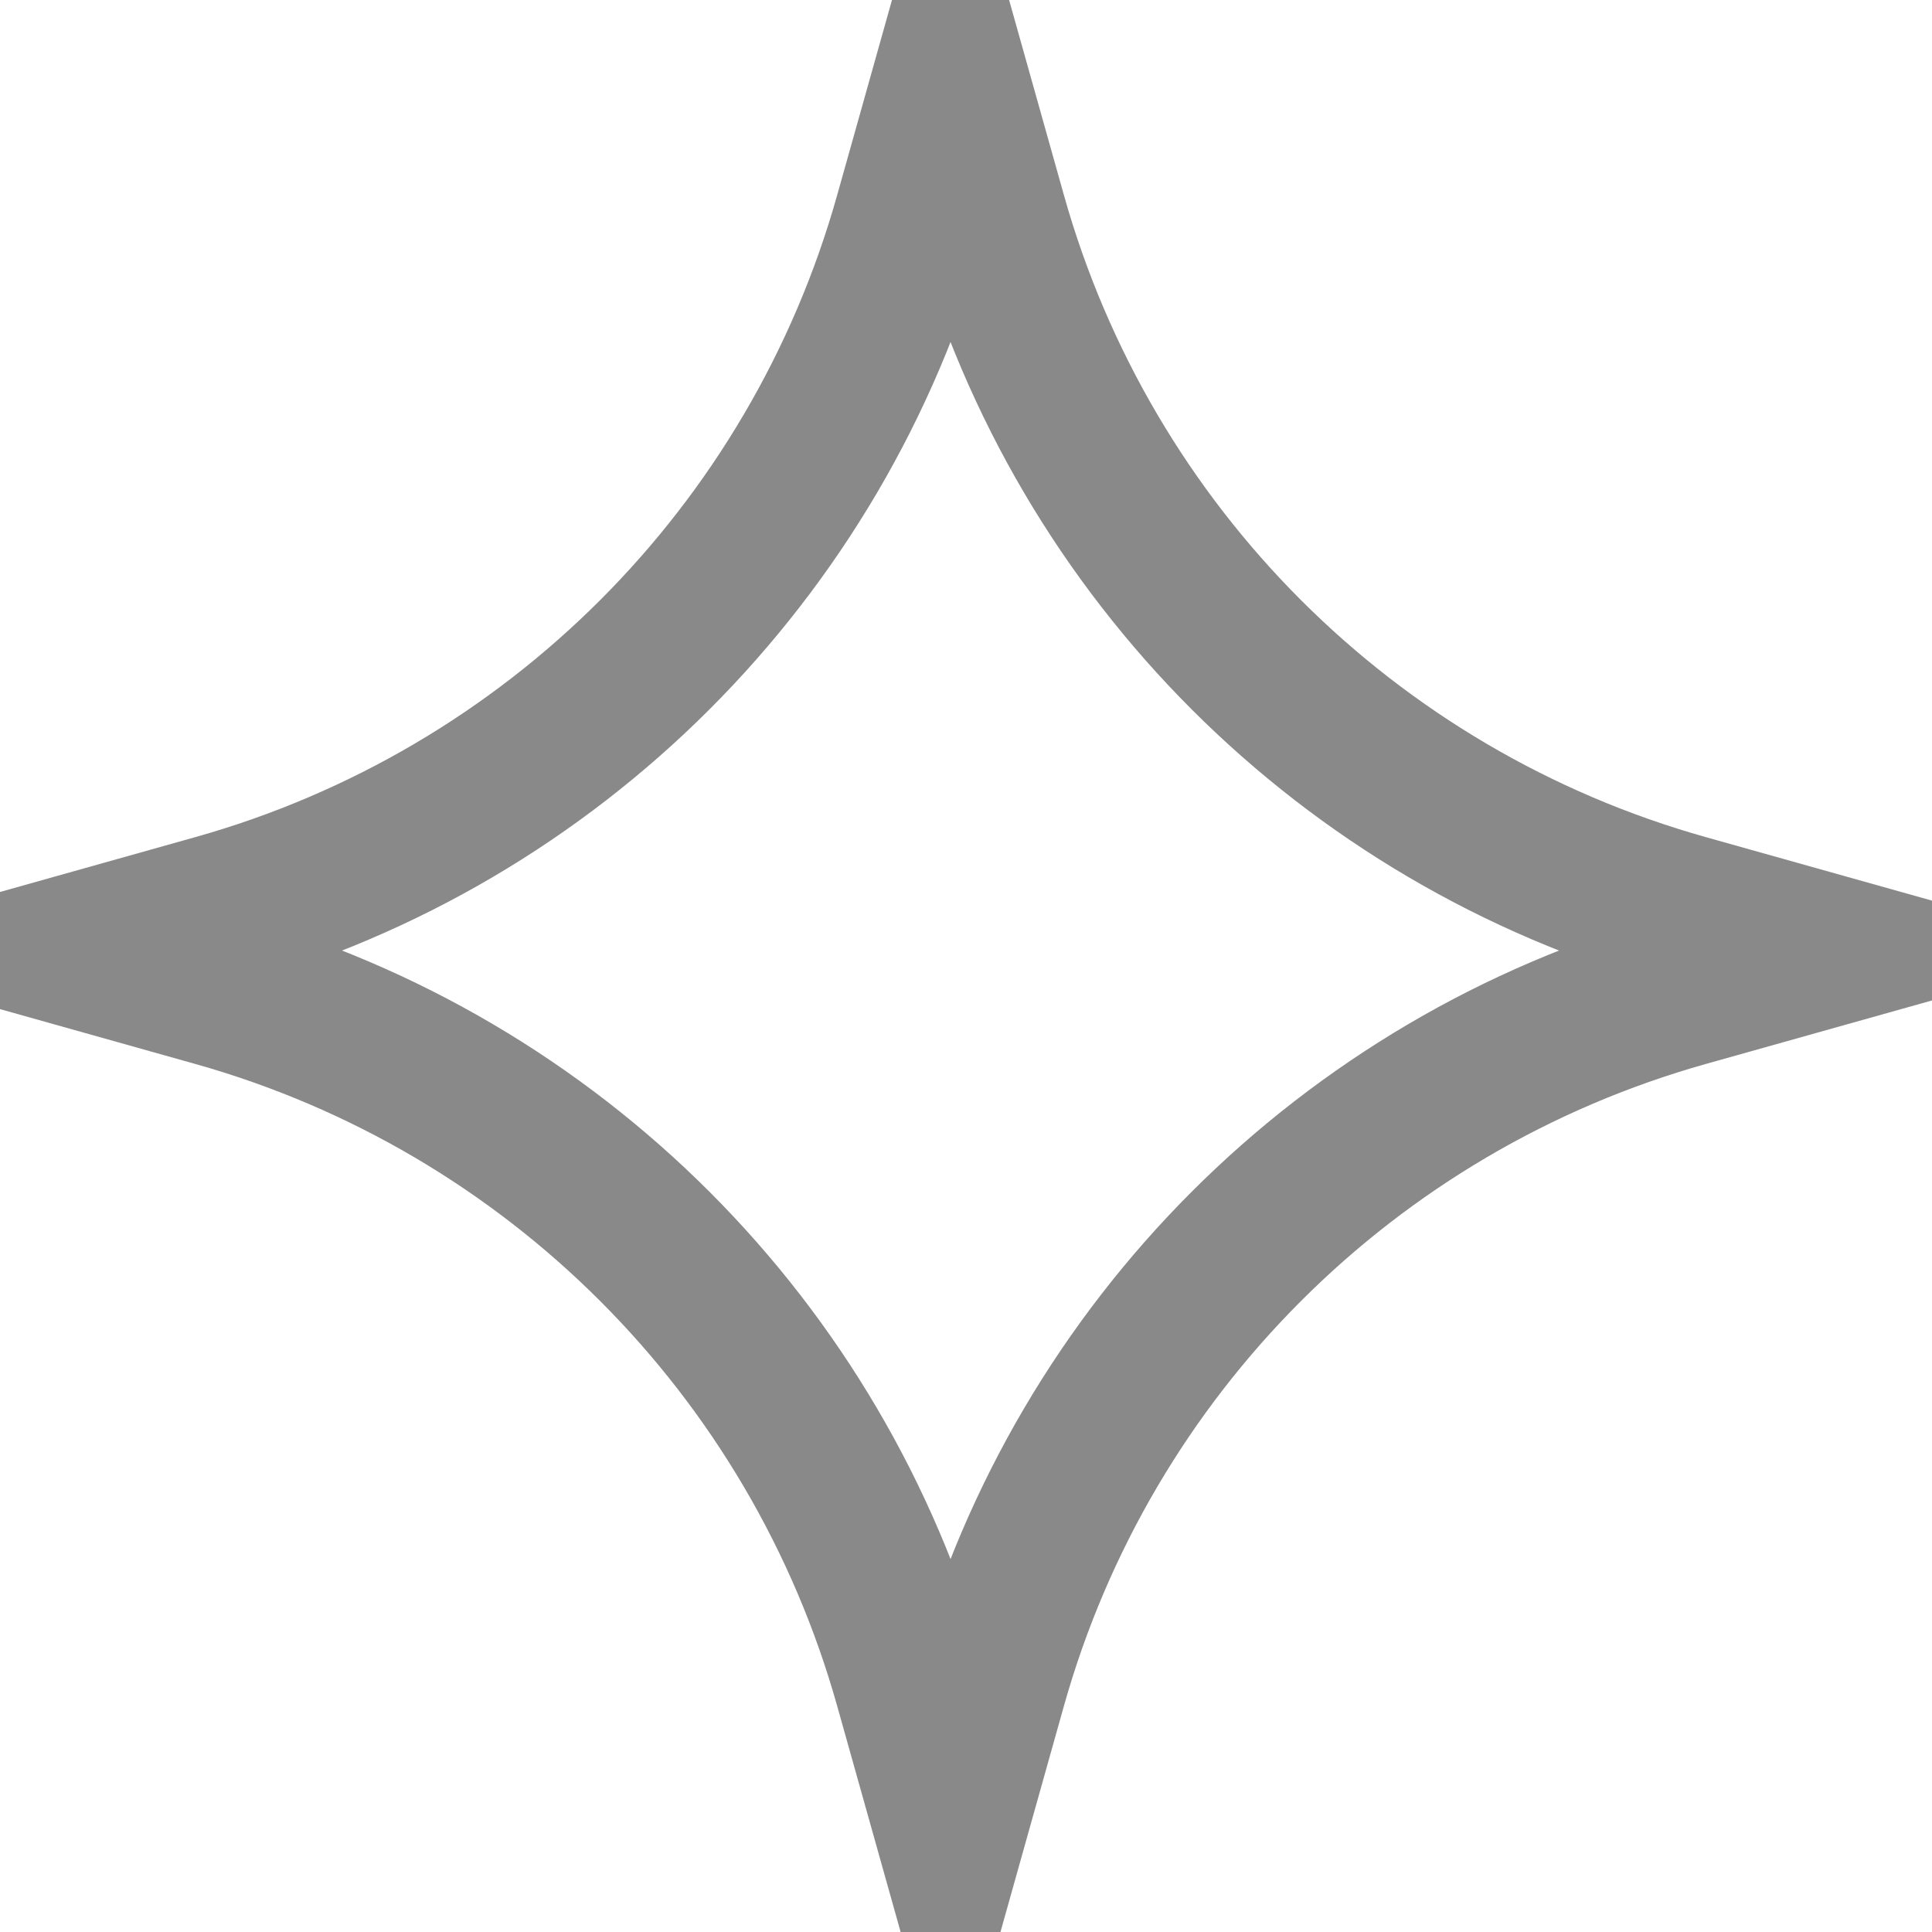
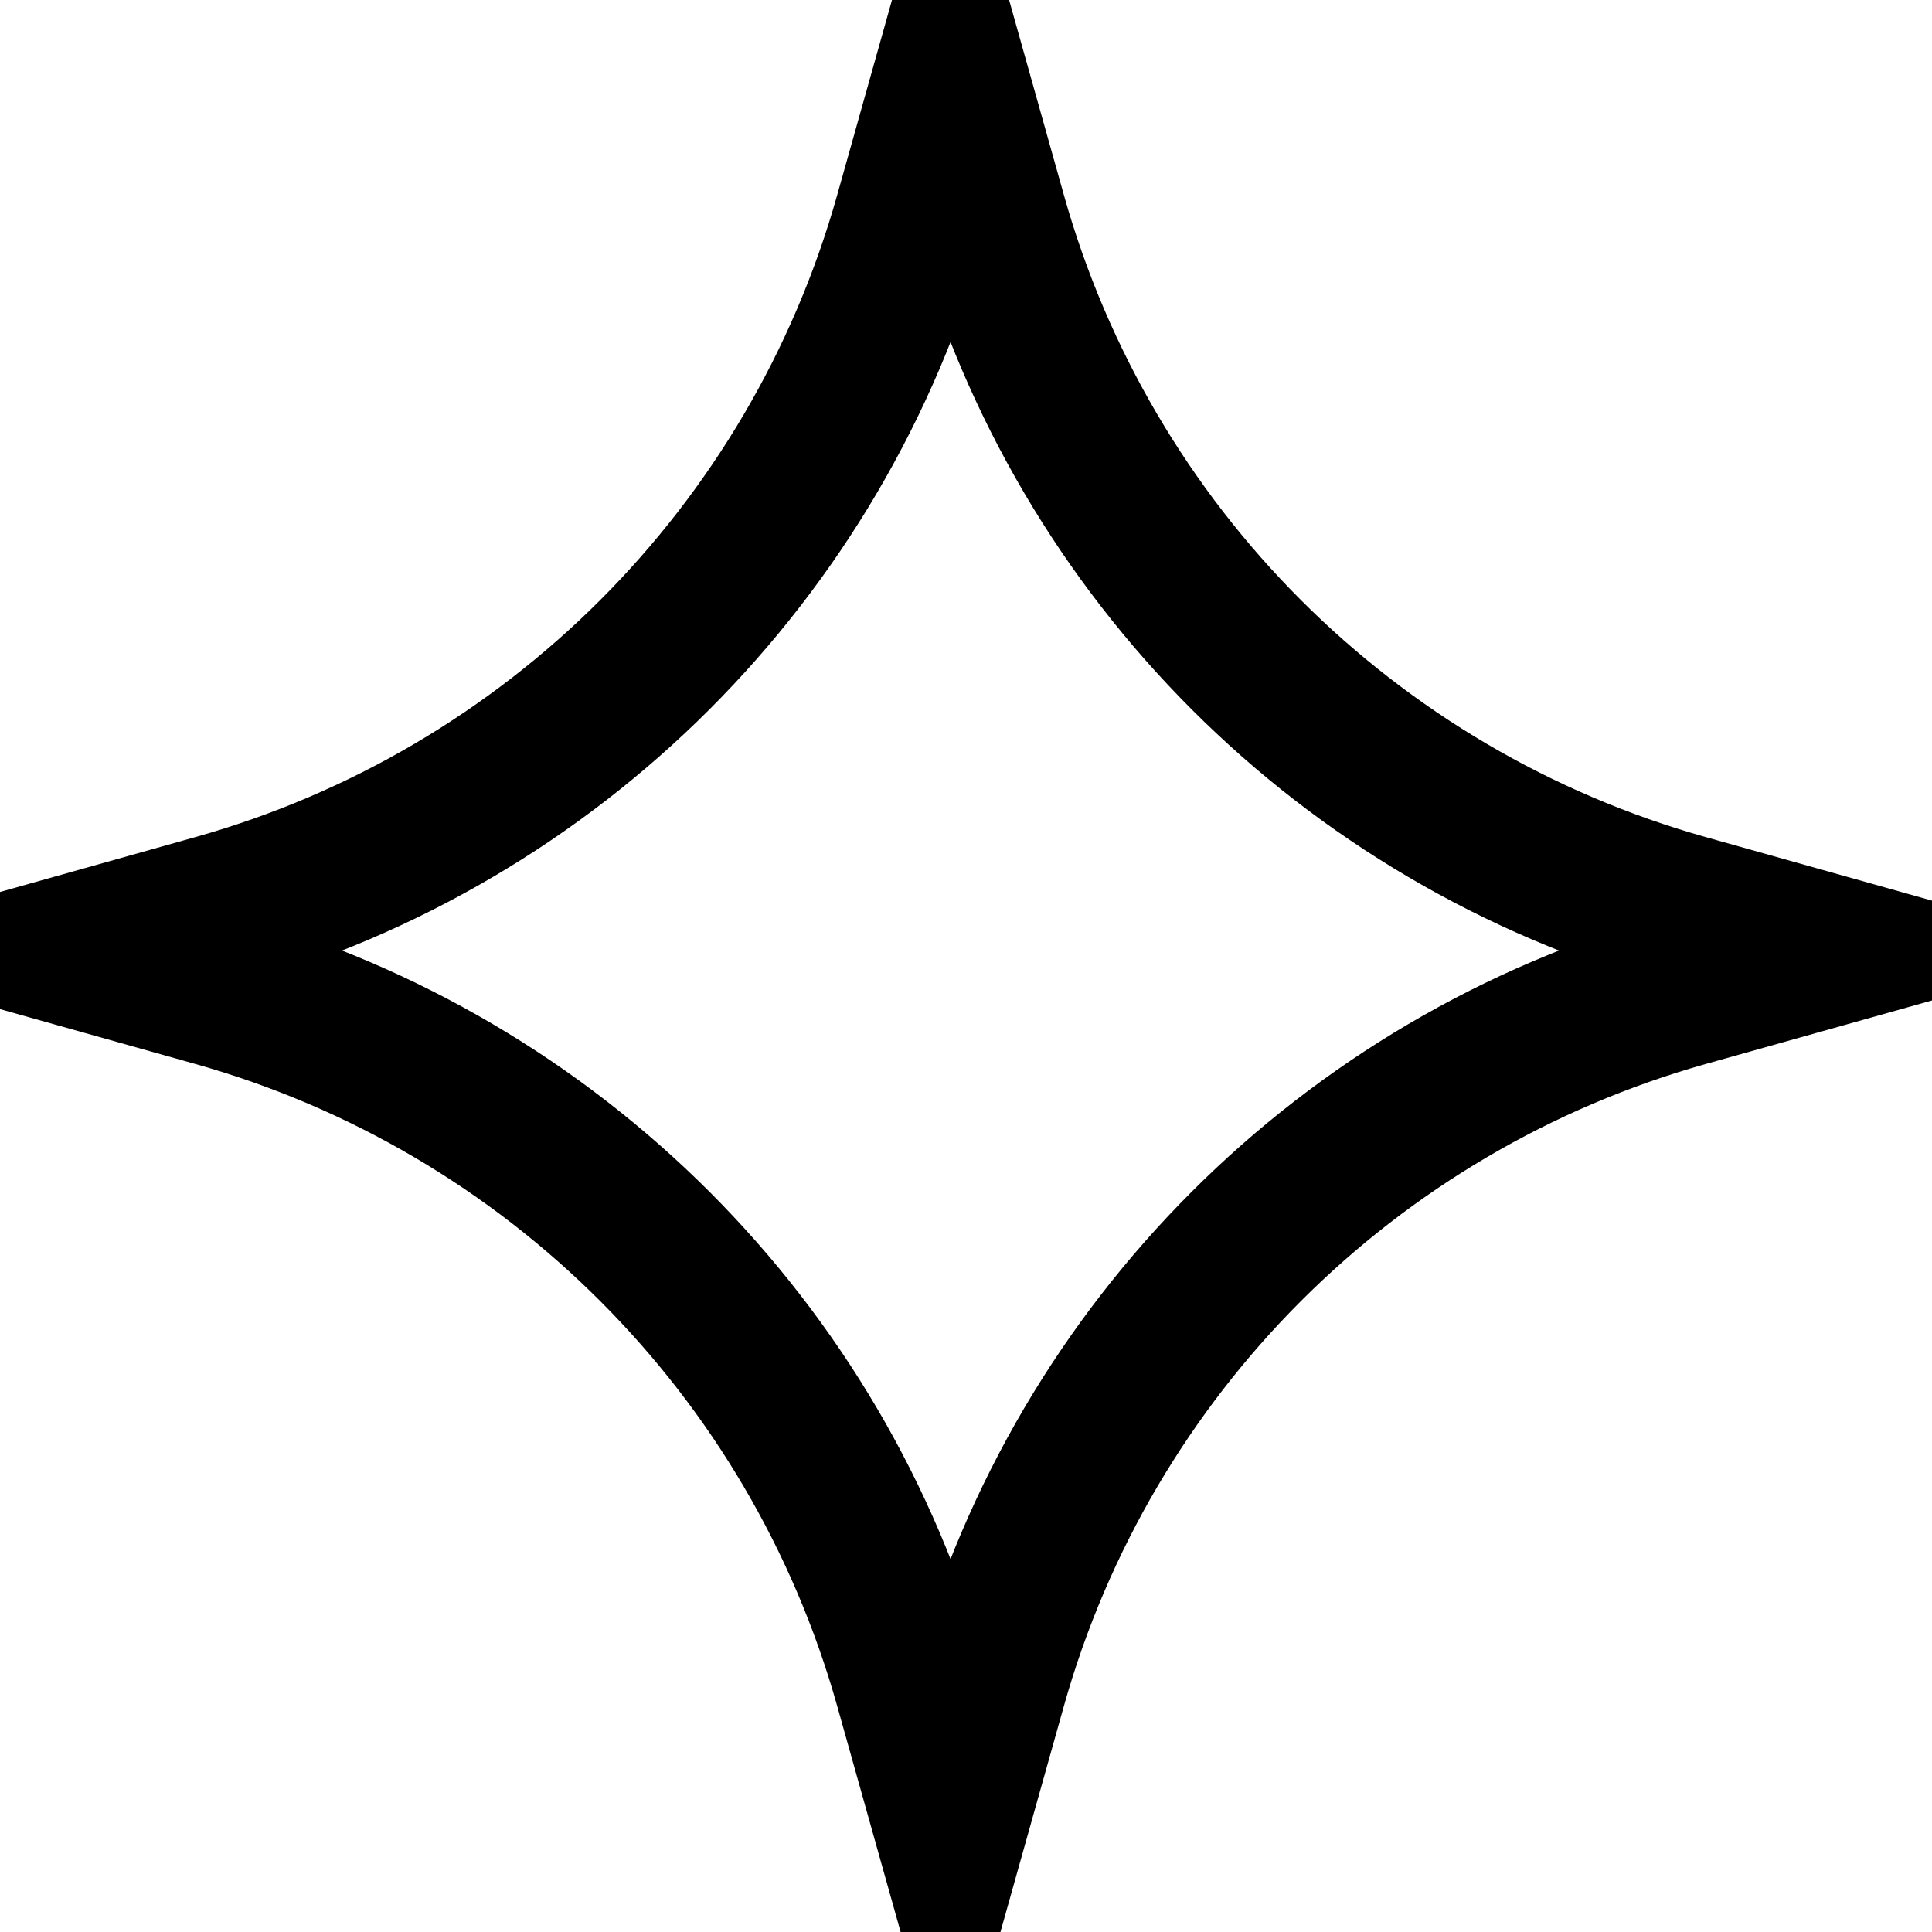
<svg xmlns="http://www.w3.org/2000/svg" width="25" height="25" viewBox="0 0 25 25" fill="none">
-   <path d="M12.804 21.806C14.03 17.441 17.441 14.03 21.806 12.804L23.601 12.3L21.806 11.796C17.441 10.571 14.03 7.16 12.804 2.794L12.3 1L11.796 2.794C10.571 7.16 7.16 10.571 2.794 11.796L1 12.3L2.794 12.804C7.16 14.03 10.571 17.441 11.796 21.806L12.3 23.601L12.804 21.806Z" stroke="#898989" stroke-width="2" />
+   <path d="M12.804 21.806C14.03 17.441 17.441 14.03 21.806 12.804L23.601 12.3L21.806 11.796C17.441 10.571 14.03 7.16 12.804 2.794L12.3 1L11.796 2.794C10.571 7.16 7.16 10.571 2.794 11.796L1 12.3L2.794 12.804C7.16 14.03 10.571 17.441 11.796 21.806L12.3 23.601L12.804 21.806Z" stroke="currentColor" stroke-width="2" />
</svg>
